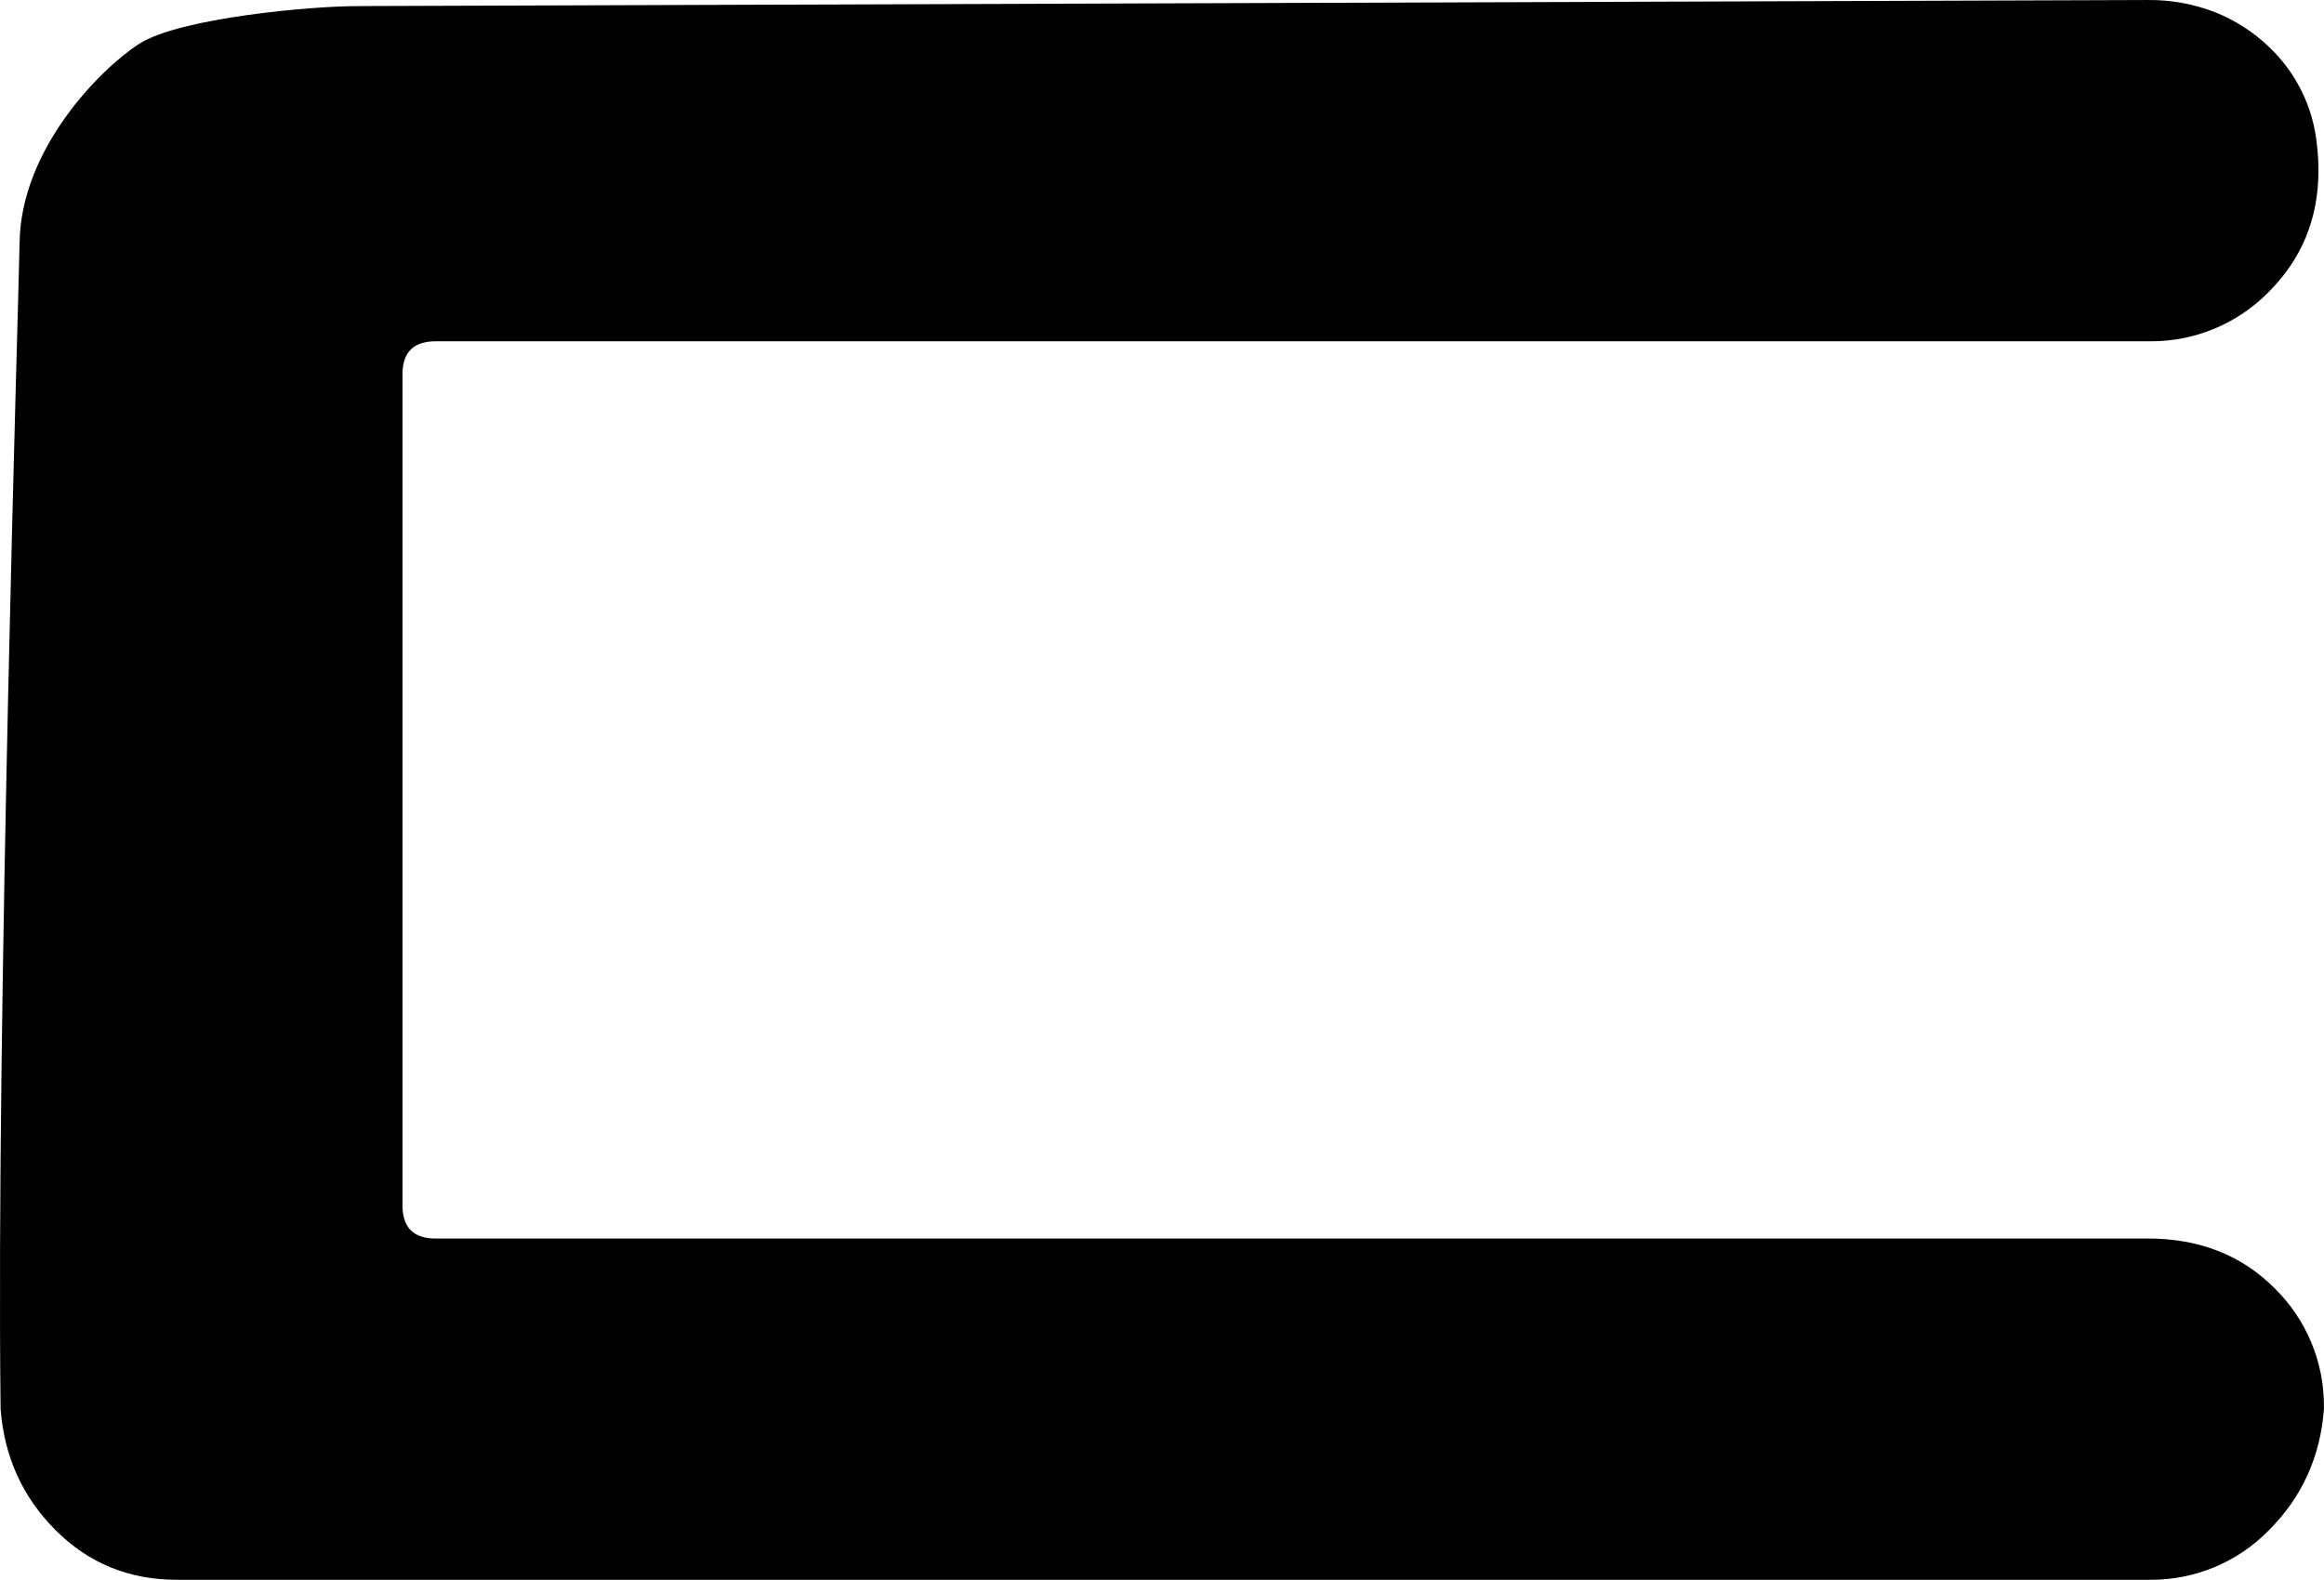
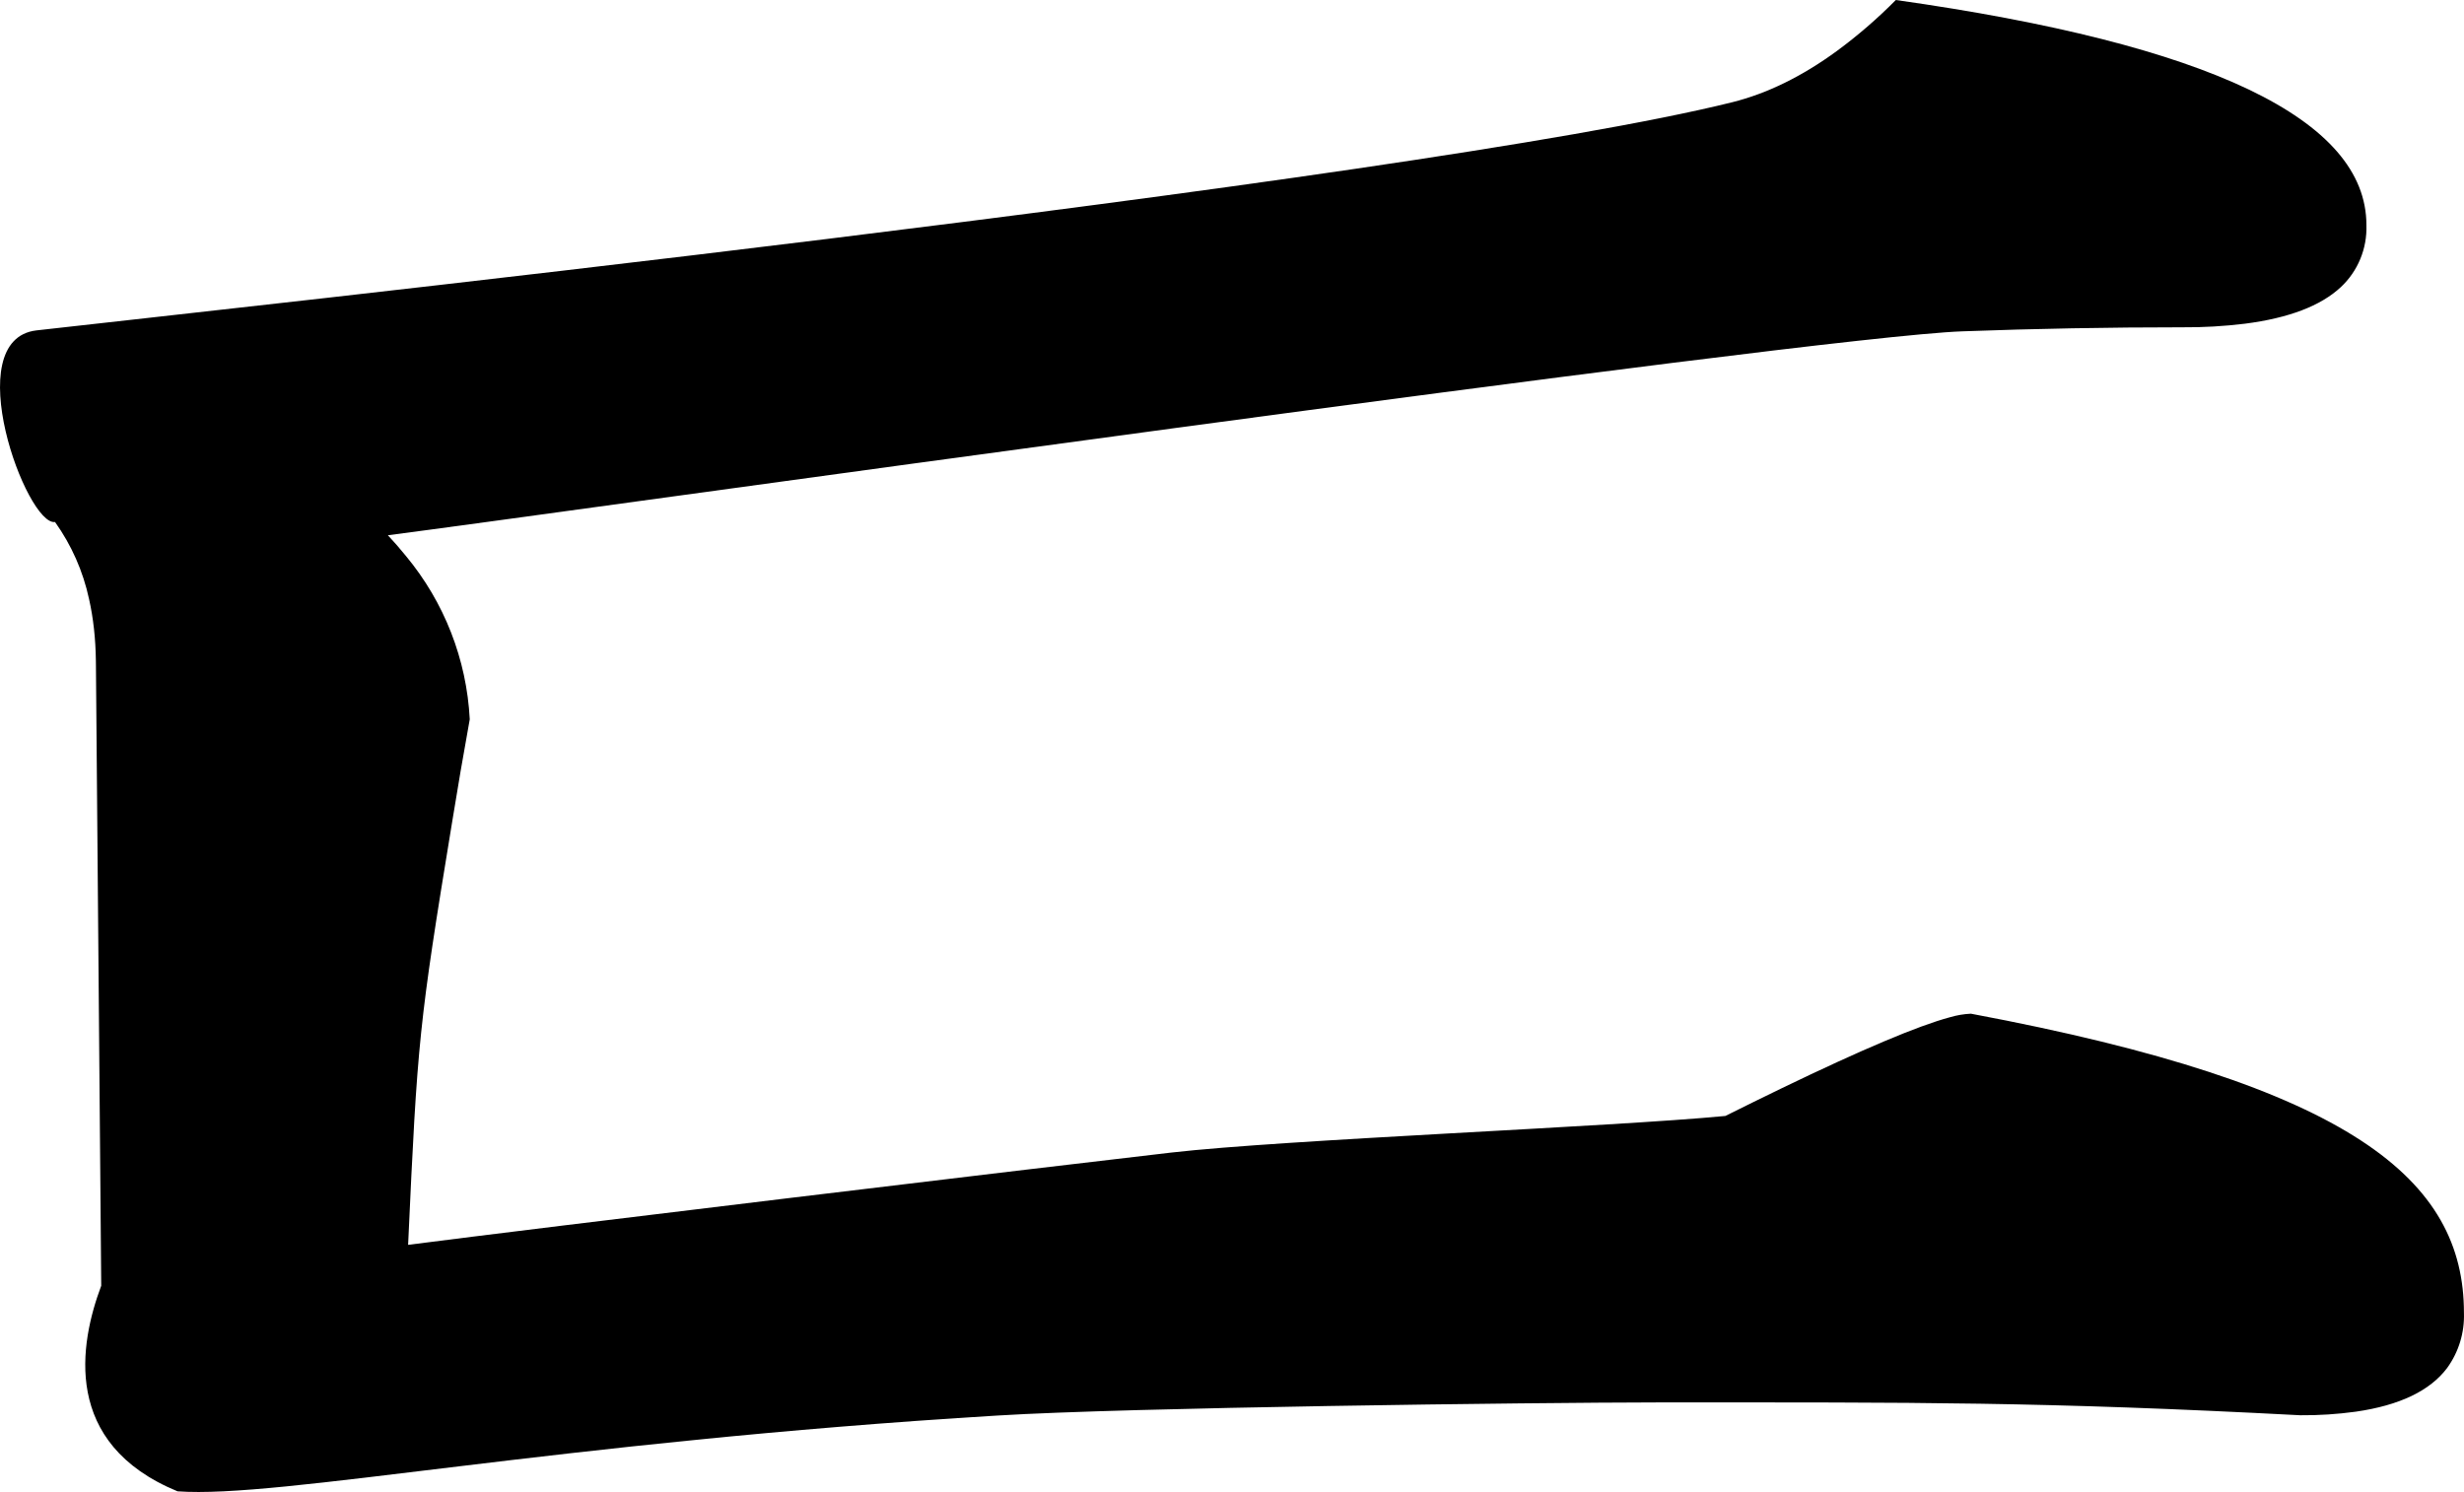
- <svg xmlns="http://www.w3.org/2000/svg" viewBox="318.838 319.29 42.212 28.7" width="42.211" height="28.7">
-   <path d="M 357.849 347.99 L 322.049 347.99 C 321.183 347.99 320.449 347.69 319.849 347.09 C 319.249 346.49 318.916 345.757 318.849 344.89 C 318.764 337.835 319.182 324.536 319.194 323.693 C 319.218 322.002 320.653 320.545 321.366 320.086 C 322.103 319.611 324.54 319.395 325.352 319.401 C 325.366 319.4 325.38 319.4 325.393 319.4 L 357.849 319.29 C 358.271 319.285 358.69 319.362 359.083 319.516 C 359.442 319.661 359.77 319.873 360.049 320.14 C 360.544 320.607 360.854 321.238 360.921 321.915 C 360.94 322.072 360.949 322.231 360.949 322.39 C 360.949 323.257 360.649 323.99 360.049 324.59 C 359.482 325.171 358.702 325.496 357.89 325.49 C 357.877 325.49 357.863 325.49 357.849 325.49 L 326.749 325.49 C 326.669 325.489 326.589 325.499 326.512 325.52 C 326.27 325.589 326.149 325.779 326.149 326.09 L 326.149 341.19 C 326.148 341.27 326.158 341.35 326.179 341.428 C 326.249 341.669 326.439 341.79 326.749 341.79 L 357.849 341.79 C 358.783 341.79 359.549 342.09 360.149 342.69 C 360.73 343.257 361.055 344.037 361.049 344.85 C 361.049 344.863 361.049 344.877 361.049 344.89 C 360.983 345.757 360.649 346.49 360.049 347.09 C 359.482 347.671 358.702 347.996 357.89 347.99 C 357.877 347.99 357.863 347.99 357.849 347.99 Z" id="path-7" transform="matrix(1, 0, 0, 1, -3.552713678800501e-15, 0)" />
+ <svg xmlns="http://www.w3.org/2000/svg" viewBox="344.971 285.357 44.69 27.064" width="44.69px" height="27.064px">
+   <path d="M 345.969 294.826 C 345.455 294.902 344.205 291.514 345.634 291.35 C 348.685 291 370.573 288.656 376.387 287.212 C 377.021 287.054 377.655 286.744 378.289 286.28 C 378.668 286.001 379.025 285.692 379.356 285.357 C 385.046 286.161 387.891 287.522 387.891 289.439 C 387.906 289.865 387.737 290.276 387.426 290.566 C 387.061 290.906 386.481 291.127 385.686 291.229 C 385.309 291.275 384.93 291.297 384.551 291.294 C 383.222 291.294 381.893 291.318 380.565 291.367 C 377.803 291.465 354.748 294.717 352.006 295.066 C 352.12 295.188 352.23 295.314 352.334 295.443 C 353.029 296.28 353.435 297.319 353.491 298.405 C 353.378 299.028 353.271 299.652 353.17 300.277 C 352.566 303.957 352.544 304.213 352.373 307.938 C 354.644 307.643 363.94 306.525 366.215 306.264 C 368.269 306.028 374.206 305.798 376.264 305.6 C 376.603 305.431 376.942 305.264 377.283 305.099 C 378.74 304.395 379.758 303.965 380.335 303.81 C 380.46 303.773 380.588 303.751 380.718 303.745 C 387.645 305.044 389.66 306.761 389.66 309.173 C 389.672 309.531 389.565 309.882 389.355 310.172 C 389.043 310.586 388.491 310.85 387.7 310.964 C 387.366 311.01 387.028 311.032 386.691 311.029 C 381.994 310.782 379.777 310.796 375.073 310.796 C 372.708 310.799 365.429 310.888 363.068 311.034 C 355.015 311.522 350.036 312.544 348.191 312.409 C 346.088 311.543 346.413 309.73 346.807 308.68 L 346.711 297.424 C 346.711 297.397 346.71 297.37 346.71 297.343 C 346.705 296.943 346.664 296.569 346.586 296.223 C 346.478 295.72 346.268 295.245 345.969 294.826 Z" id="path-31" vector-effect="non-scaling-stroke" transform="matrix(1, 0, 0, 1, -7.105427357601002e-15, 0)" />
</svg>
